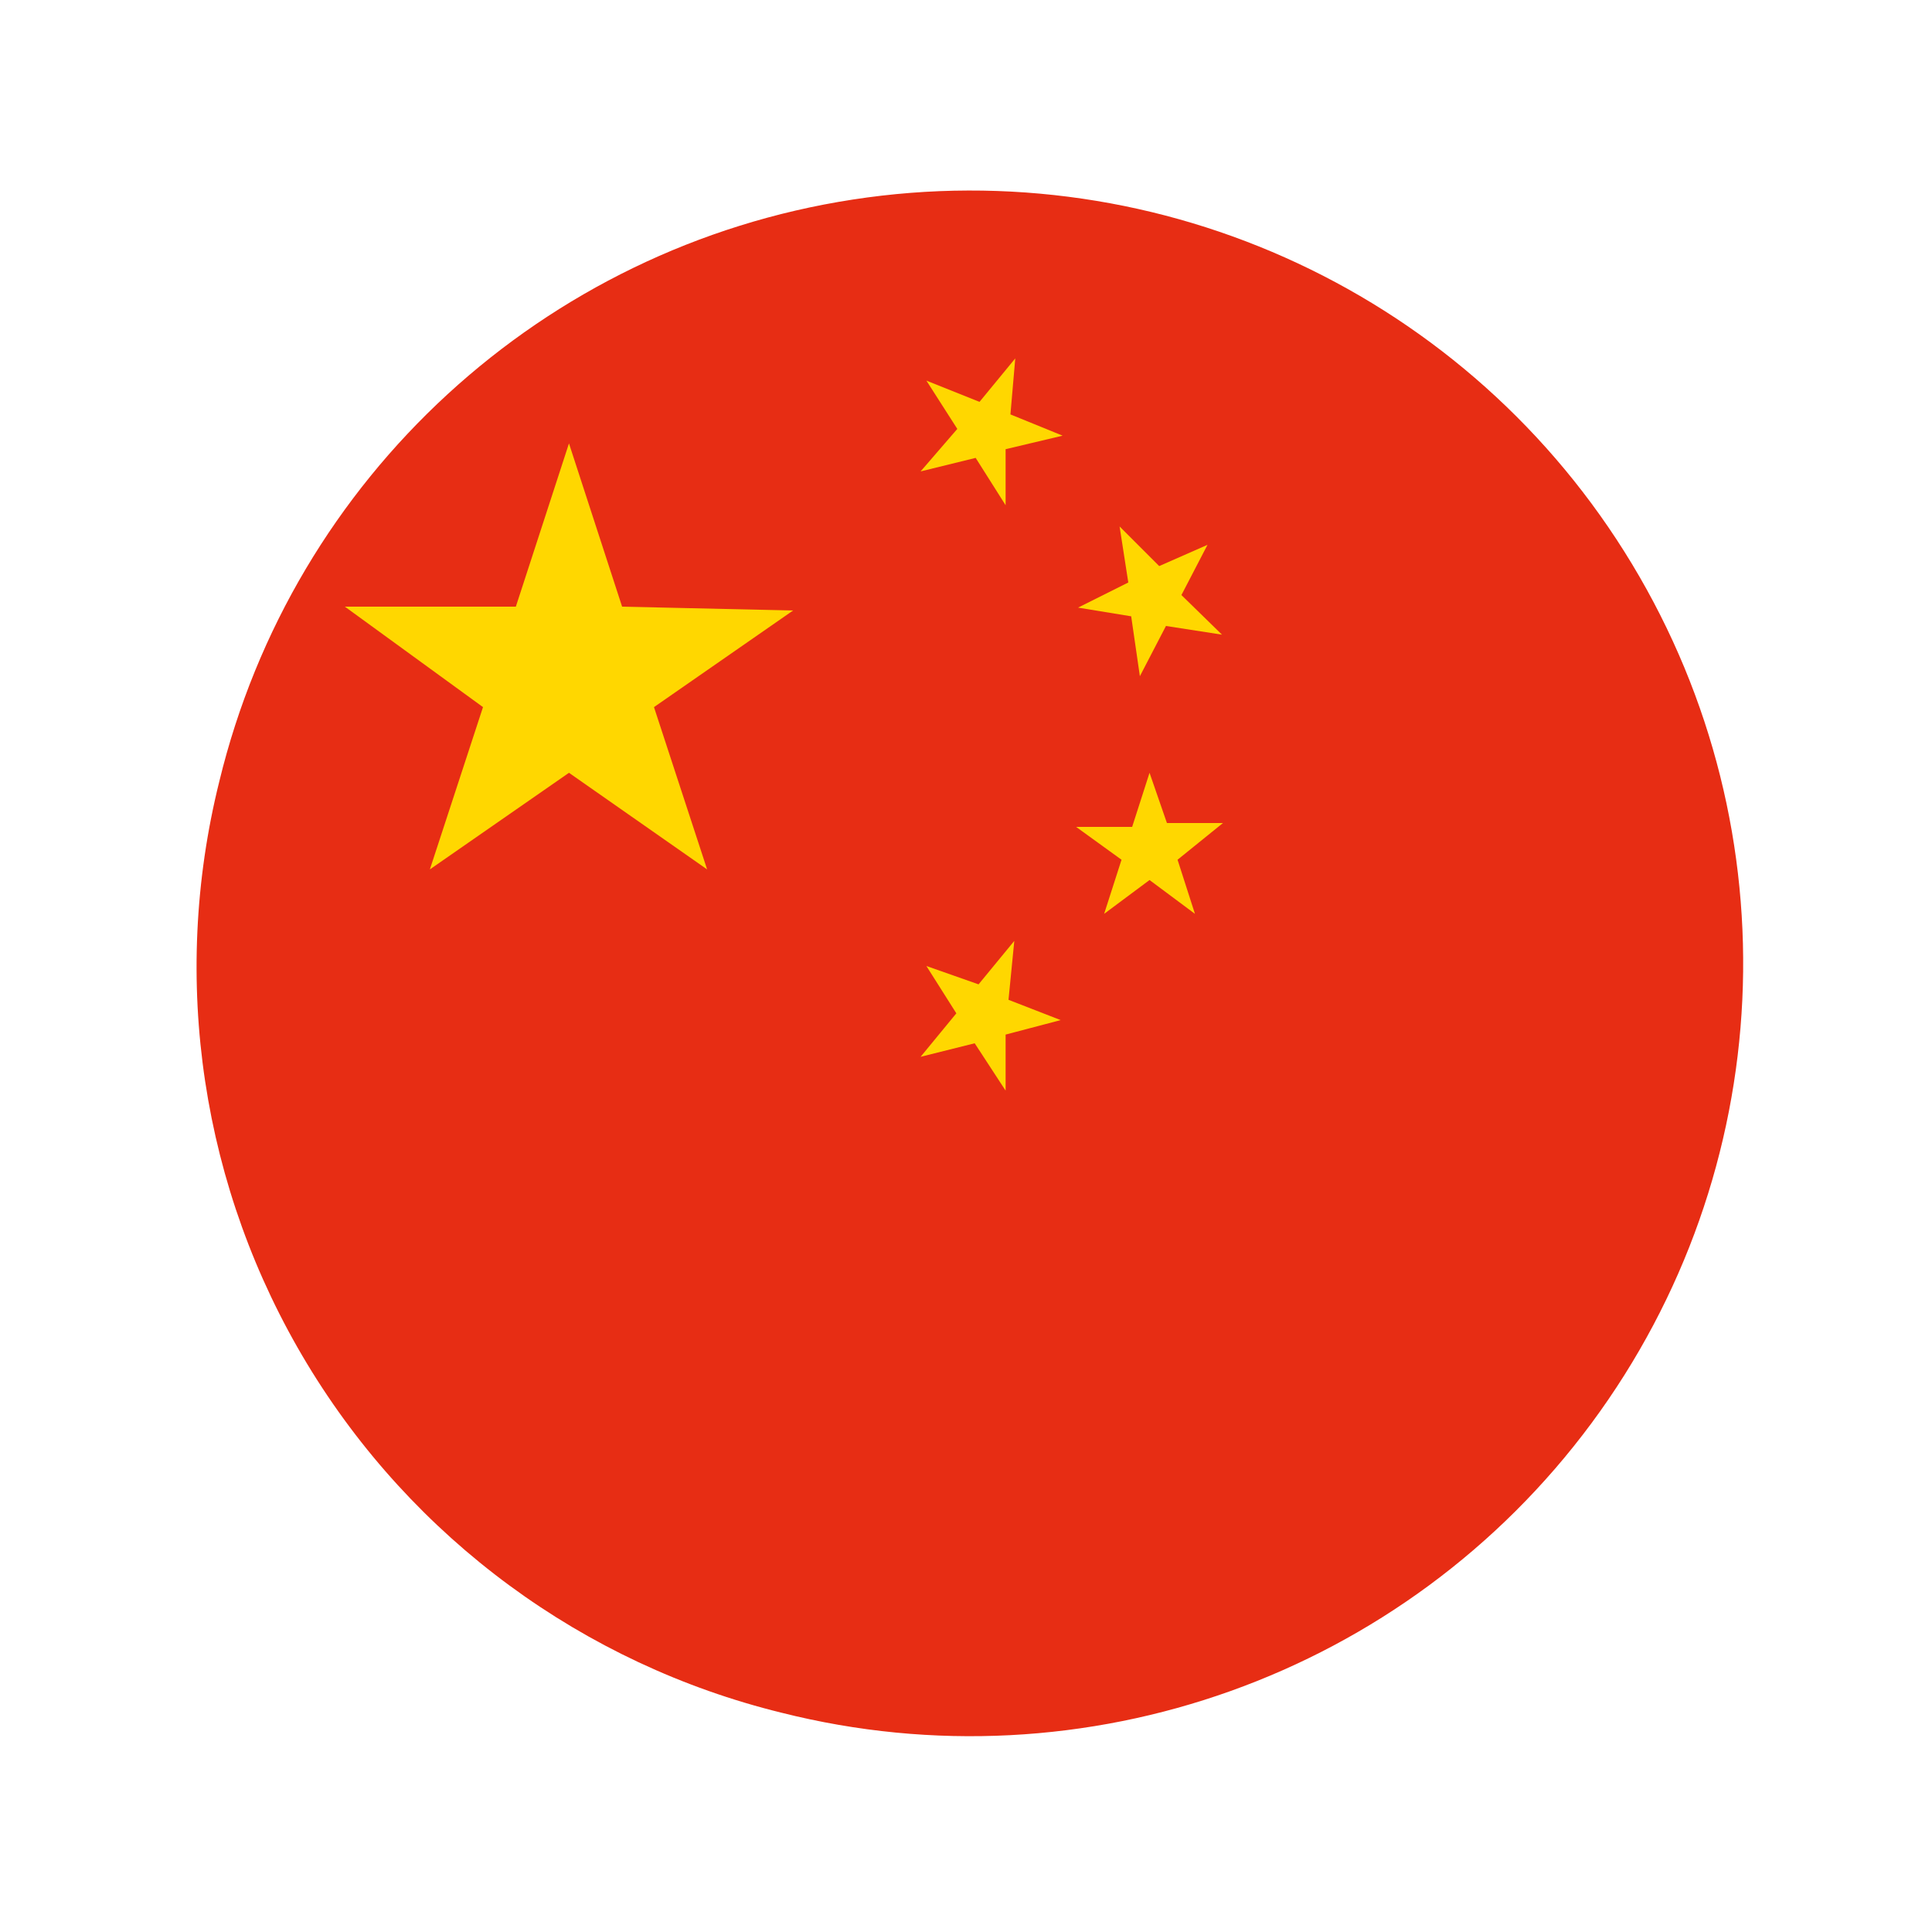
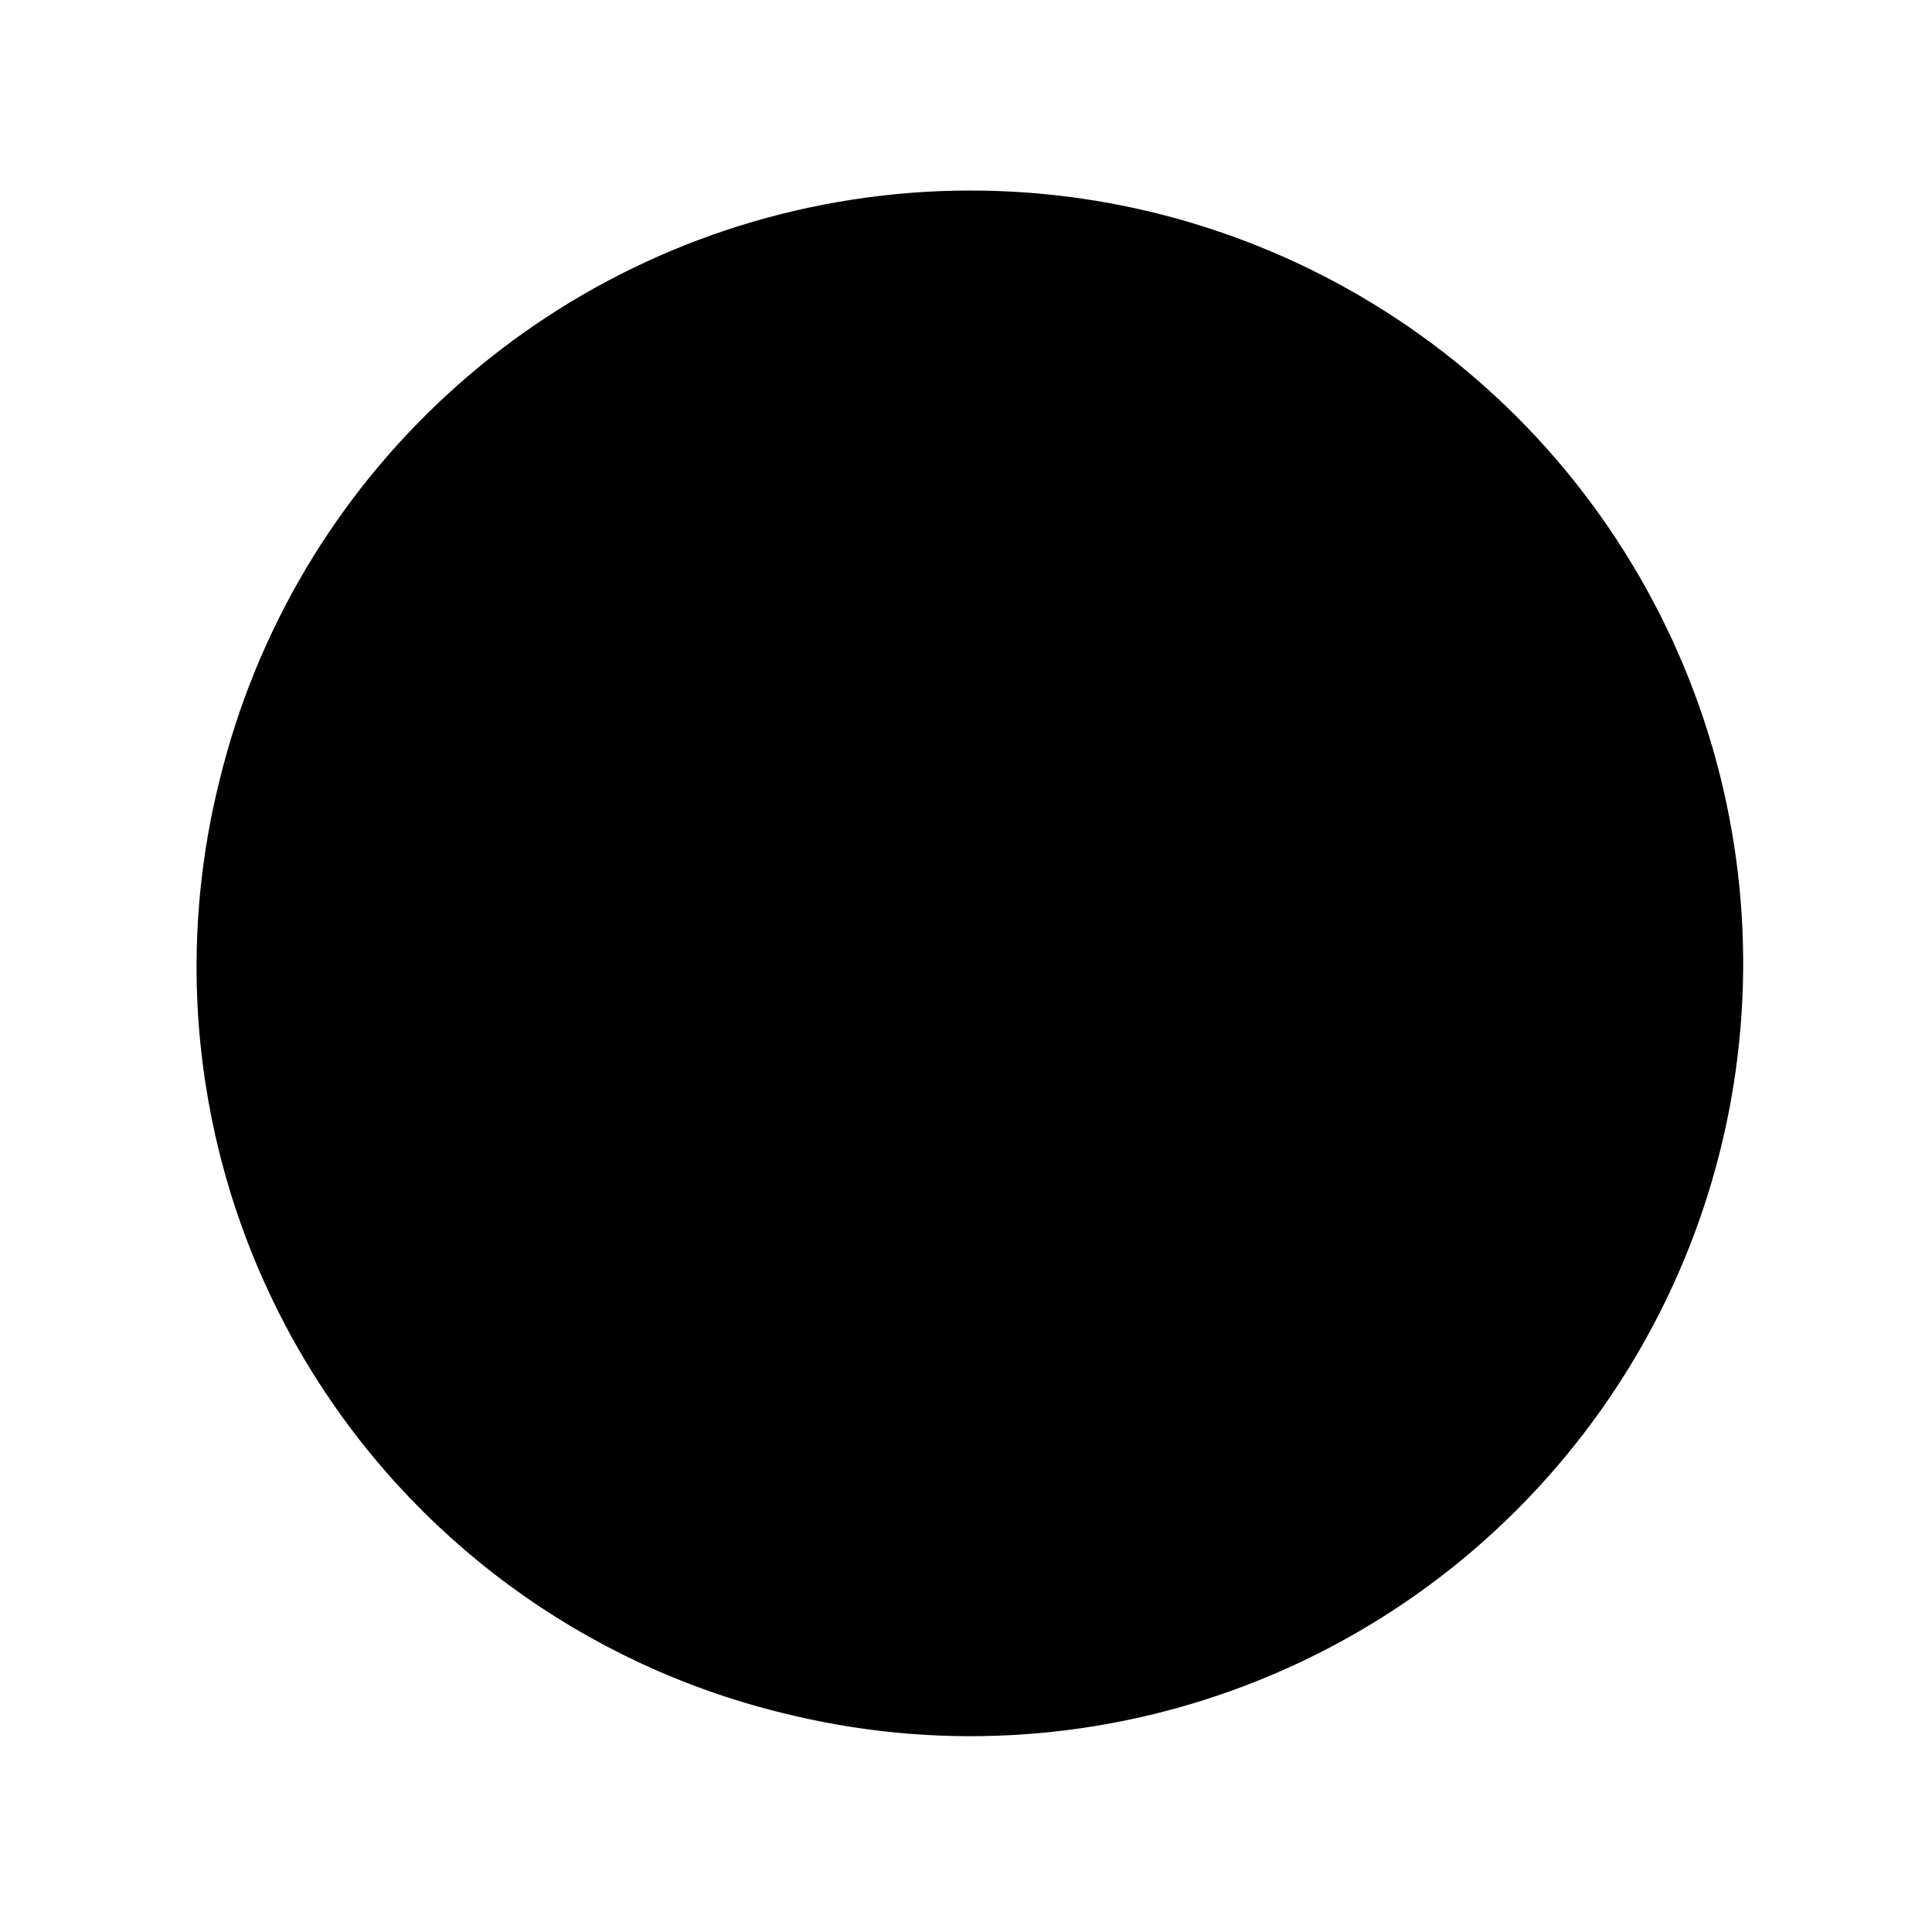
- <svg xmlns="http://www.w3.org/2000/svg" t="1573495956461" class="icon" viewBox="0 0 1024 1024" version="1.1" p-id="2845" width="200" height="200">
+ <svg xmlns="http://www.w3.org/2000/svg" class="icon" viewBox="0 0 1024 1024" width="200" height="200">
  <defs>
-     <style type="text/css" />
+     <style />
  </defs>
-   <path d="M116.224 414.208a409.6 409.6 0 1 1 297.984 493.568 407.04 407.04 0 0 1-297.984-493.568" fill="#E72D14" p-id="2846" />
-   <path d="M537.6 498.688l-18.944 23.04L491.008 512l15.872 25.088-18.944 23.04 28.672-7.168 16.384 25.088v-29.696l29.184-7.68-27.648-10.752z m110.592-62.464h-29.696L609.28 409.6l-9.216 28.672h-29.696l24.064 17.408-9.216 28.672 24.064-17.92 24.064 17.92-9.216-28.672z m-48.64-109.568l4.608 31.744 13.824-26.624 29.696 4.608-21.504-20.992L640 288.768l-25.6 11.264-20.992-20.992 4.608 29.696-26.624 13.312z m-61.44-136.704l-18.944 23.04-28.16-11.264 16.384 25.6-19.456 22.528 29.184-7.168 15.872 25.088V238.08l30.208-7.168-27.648-11.264zM329.728 321.536l-28.16-86.528-28.16 86.528h-90.624L256 374.784 227.84 460.8l73.728-51.2 73.216 51.2-28.16-86.016 73.728-51.2z" fill="#FFD700" p-id="2847" />
+   <path d="M116.224 414.208a409.6 409.6 0 11297.984 493.568 407.04 407.04 0 01-297.984-493.568" />
+   <path d="M537.6 498.688l-18.944 23.04L491.008 512l15.872 25.088-18.944 23.04 28.672-7.168 16.384 25.088v-29.696l29.184-7.68-27.648-10.752zm110.592-62.464h-29.696L609.28 409.6l-9.216 28.672h-29.696l24.064 17.408-9.216 28.672 24.064-17.92 24.064 17.92-9.216-28.672zm-48.64-109.568l4.608 31.744 13.824-26.624 29.696 4.608-21.504-20.992L640 288.768l-25.6 11.264-20.992-20.992 4.608 29.696-26.624 13.312zm-61.44-136.704l-18.944 23.04-28.16-11.264 16.384 25.6-19.456 22.528 29.184-7.168 15.872 25.088V238.08l30.208-7.168-27.648-11.264zM329.728 321.536l-28.16-86.528-28.16 86.528h-90.624L256 374.784 227.84 460.8l73.728-51.2 73.216 51.2-28.16-86.016 73.728-51.2z" />
</svg>
